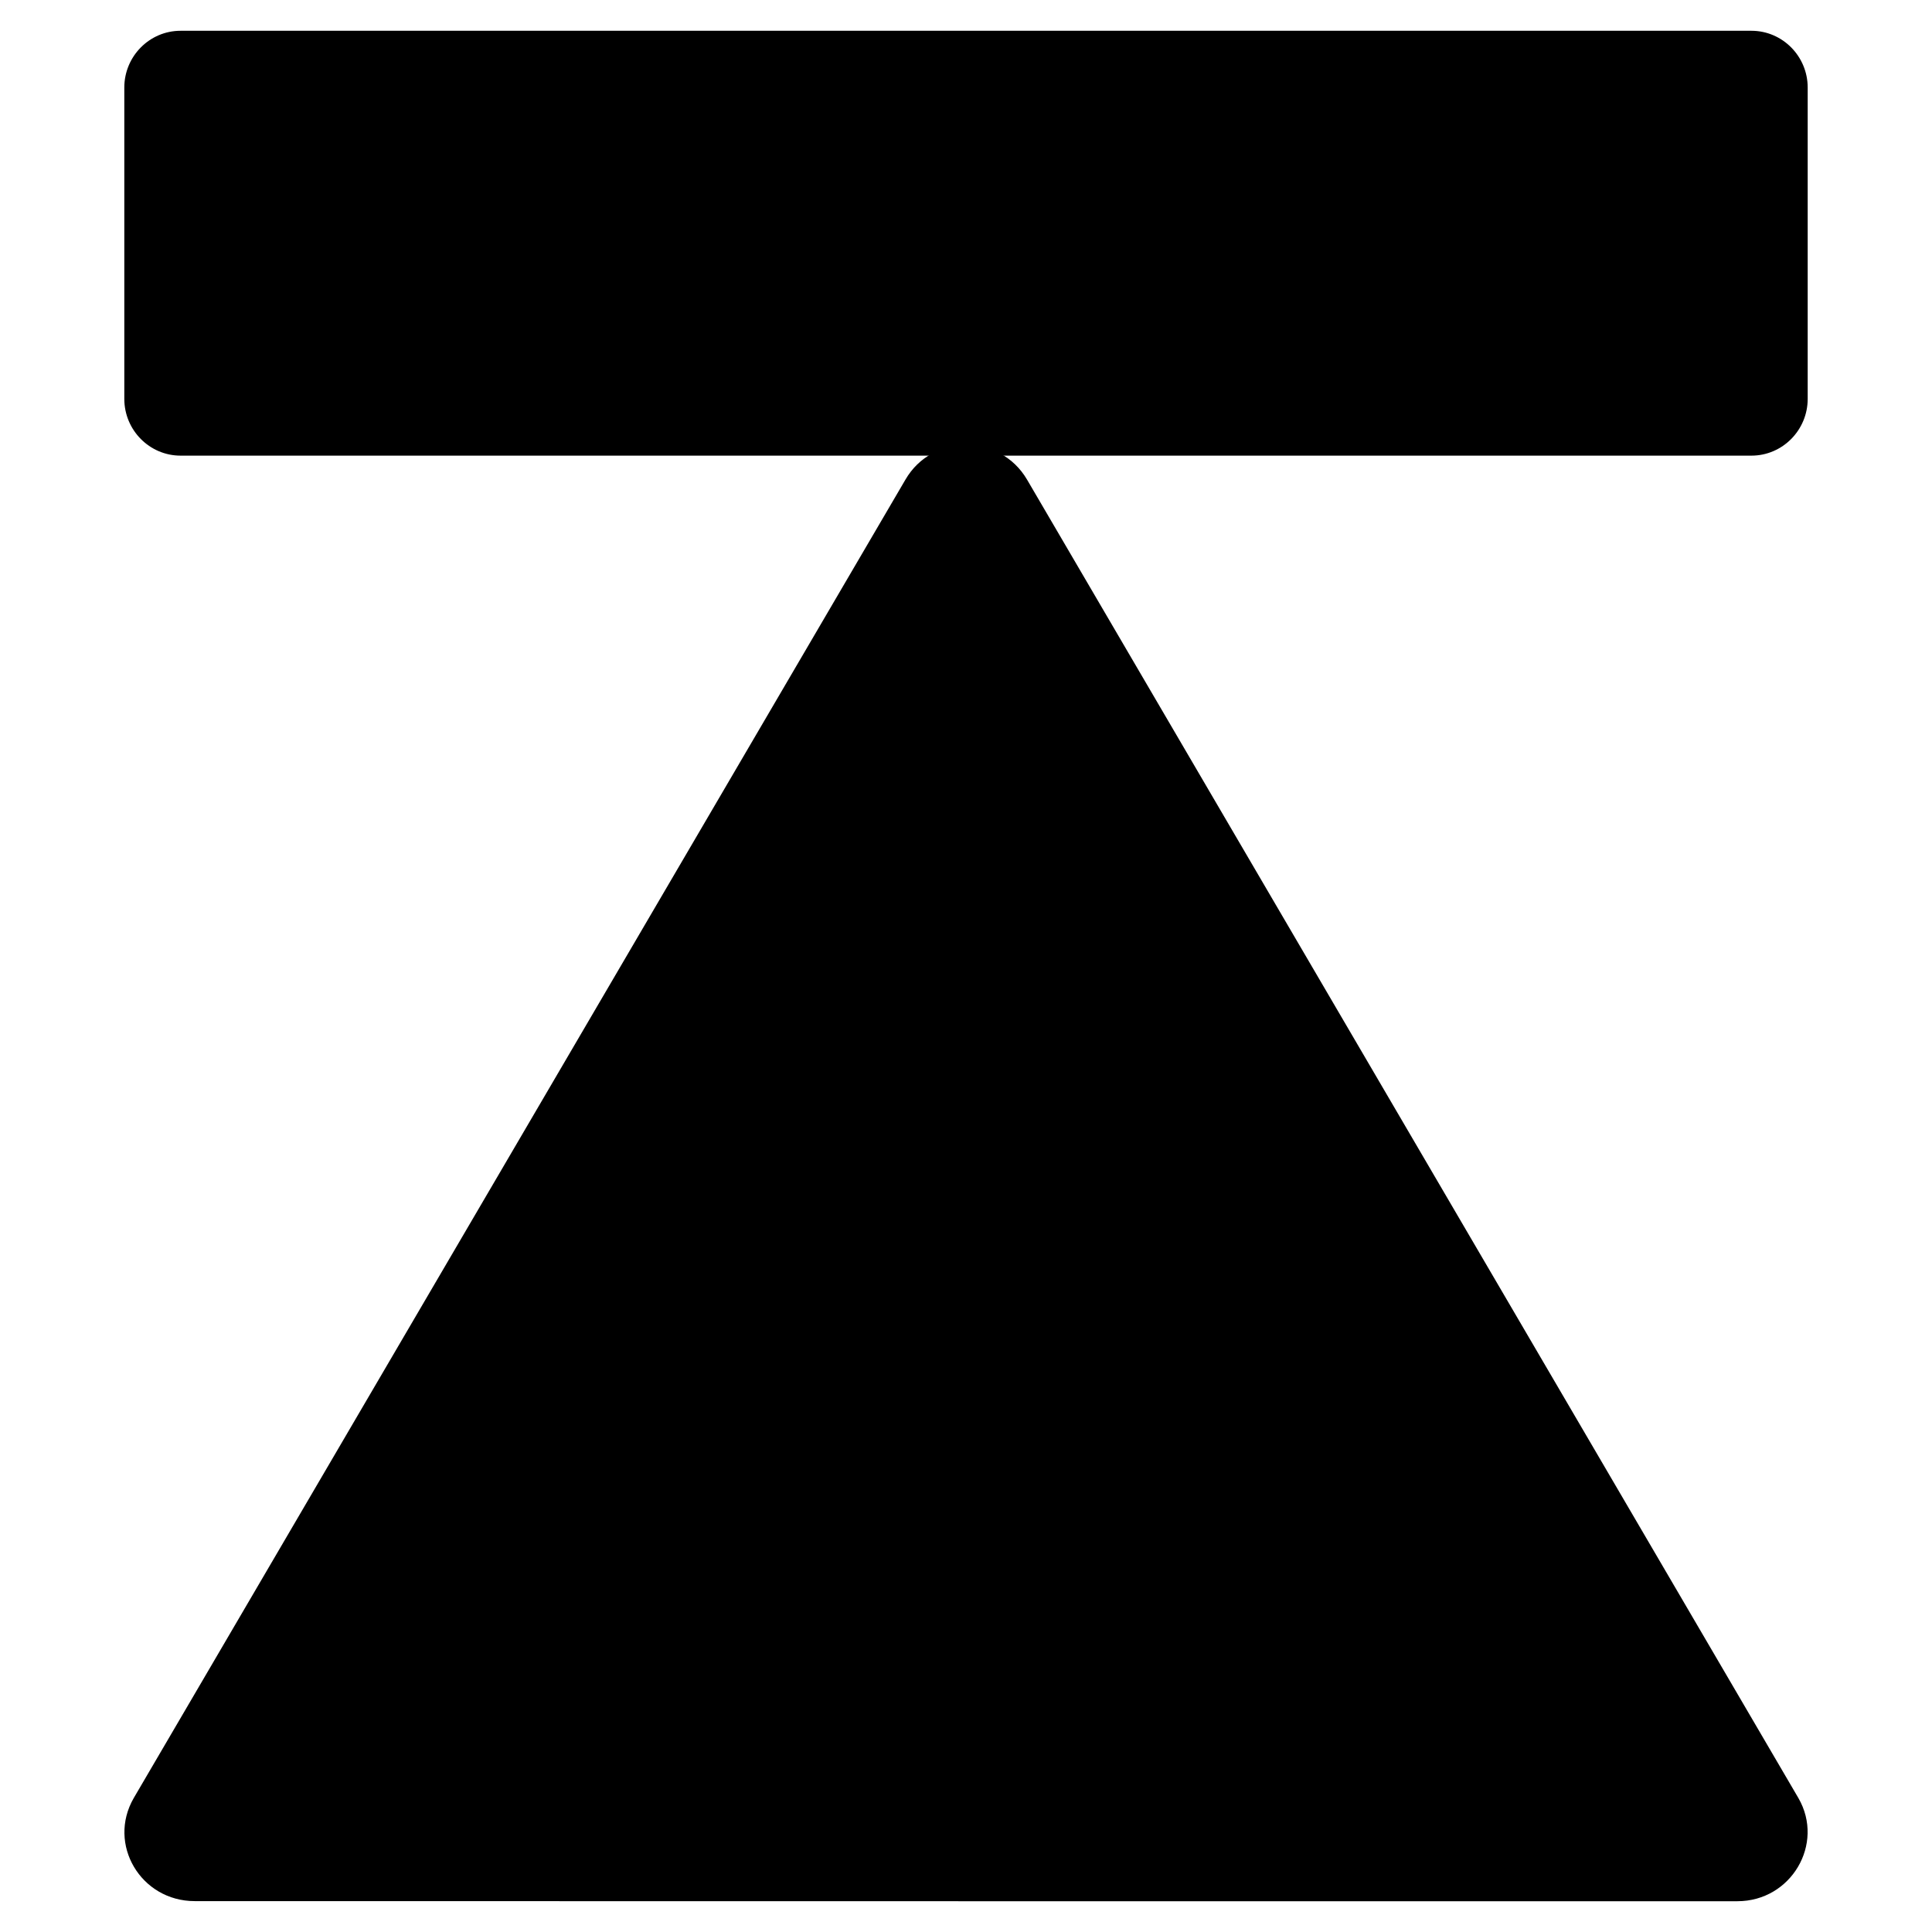
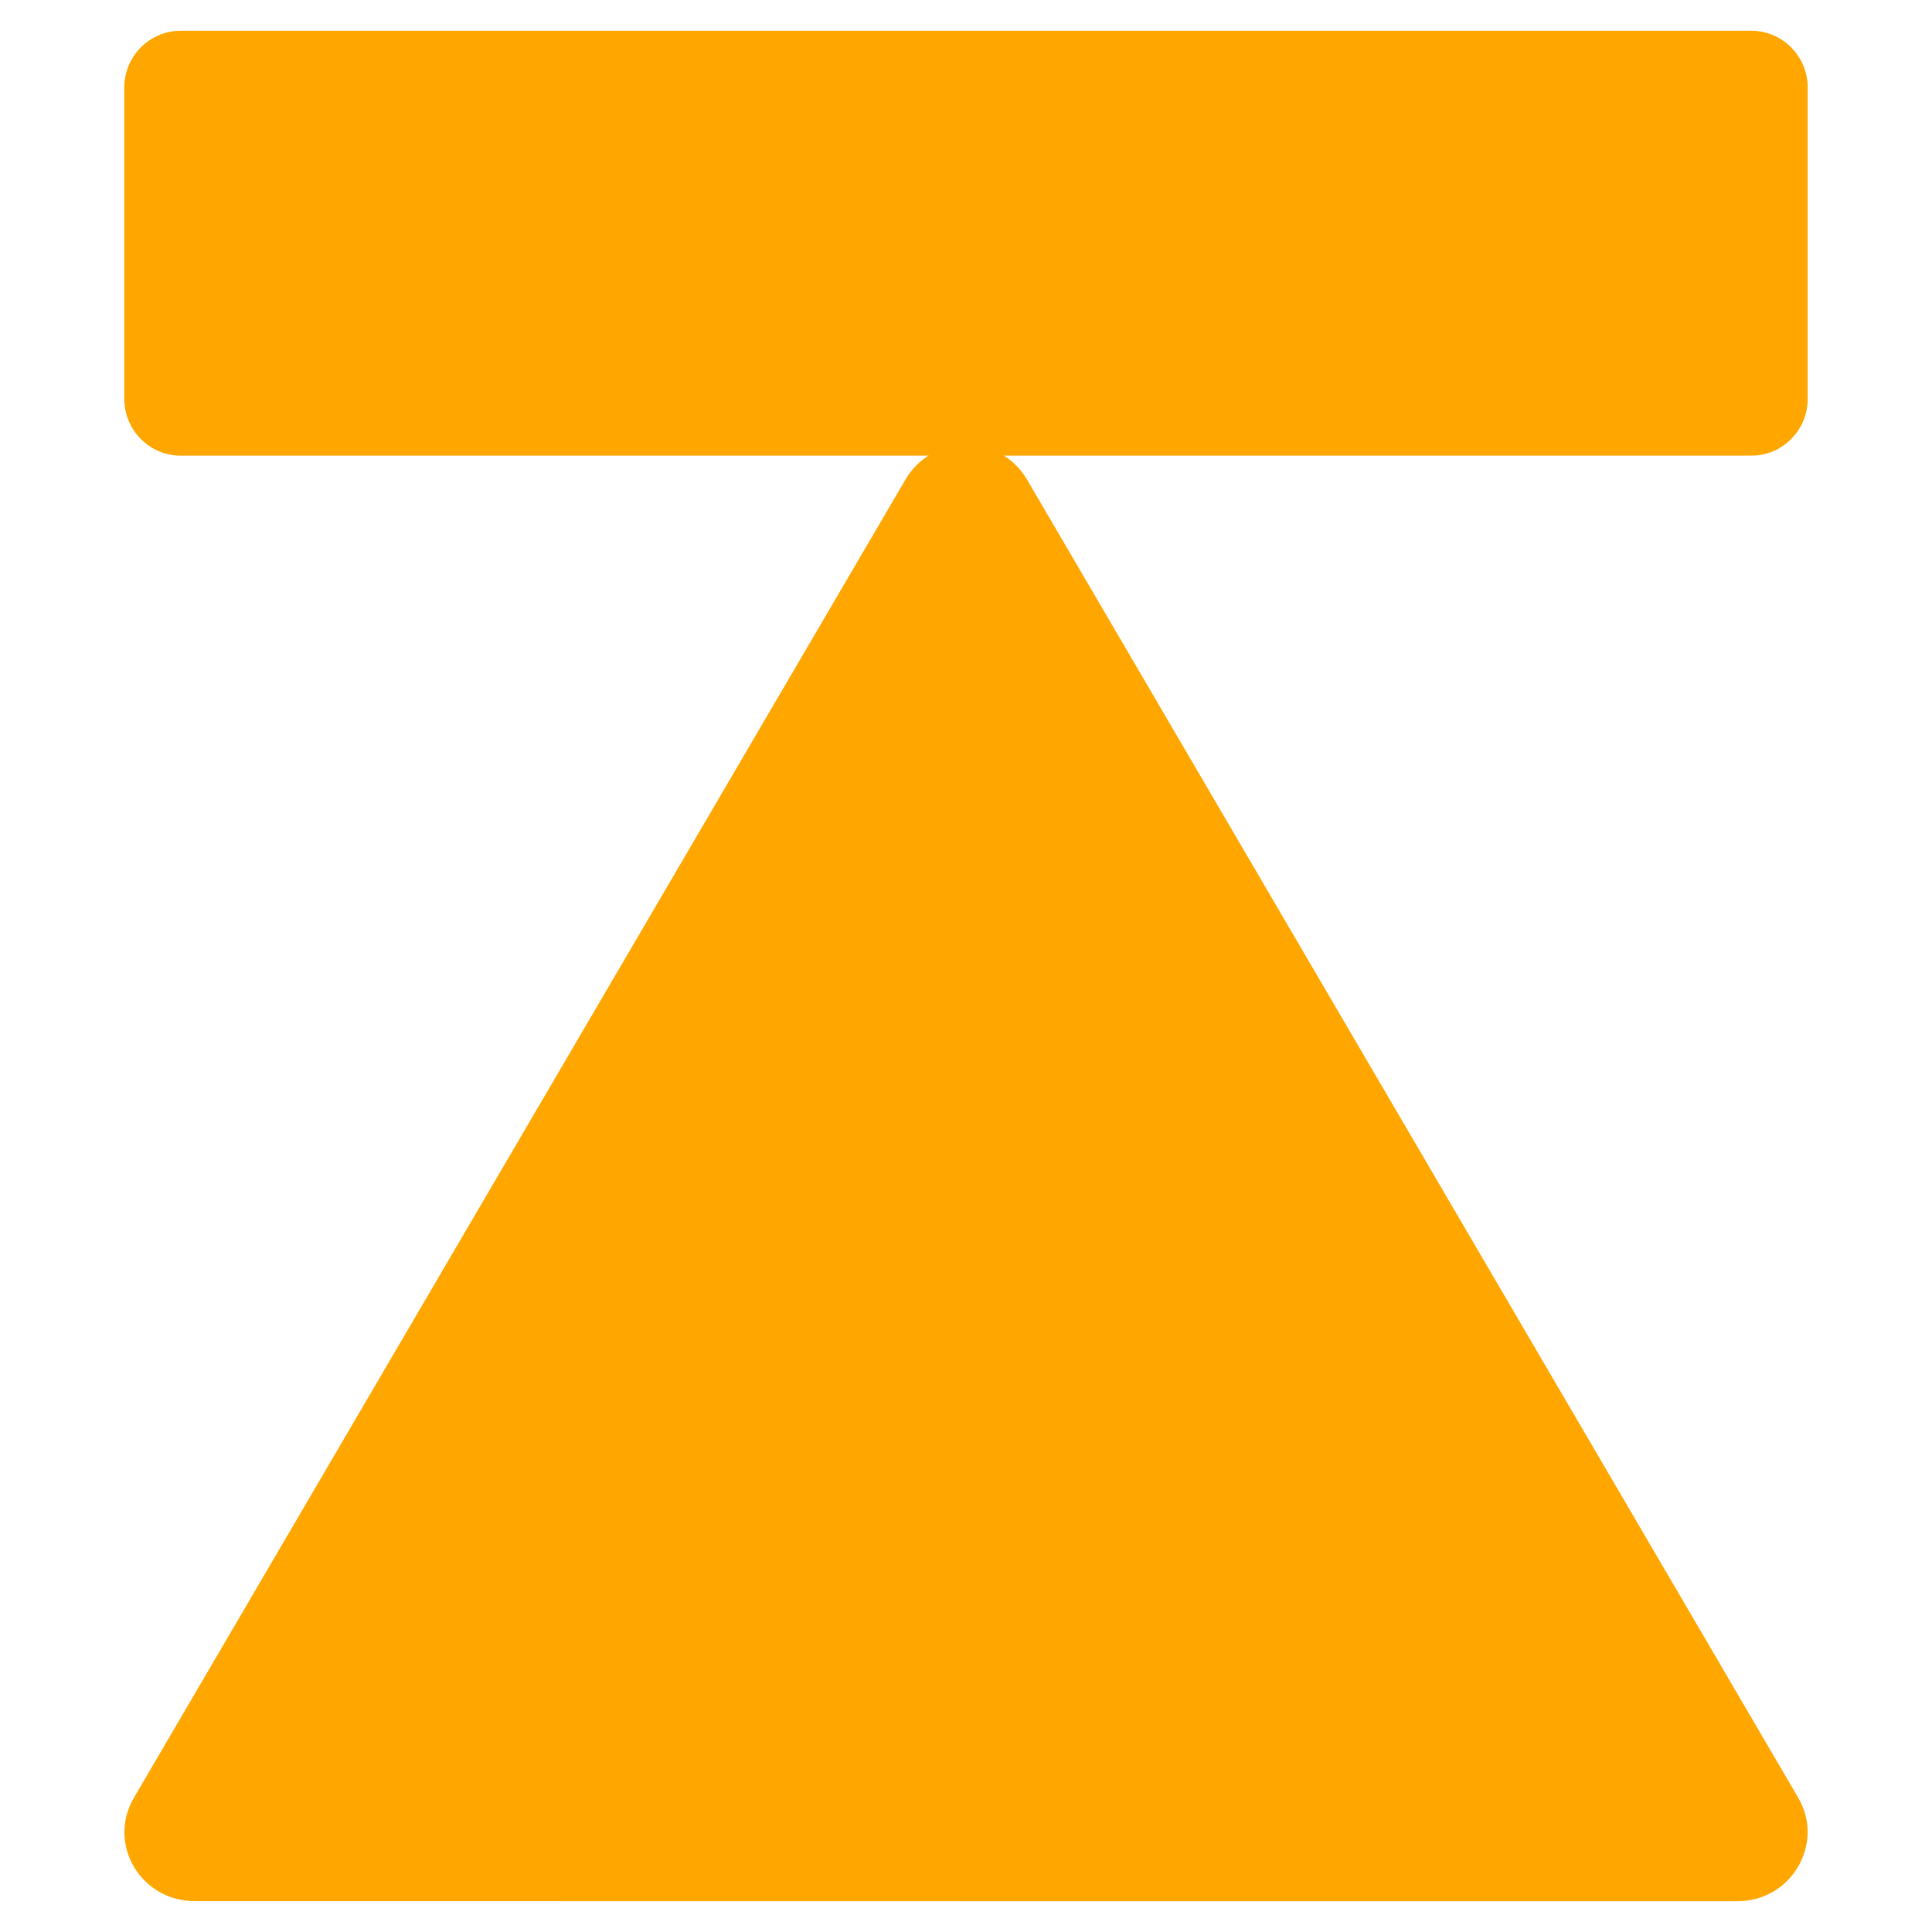
<svg xmlns="http://www.w3.org/2000/svg" enable-background="new 0 0 128 128" viewBox="0 0 18 18" version="1.1" id="svg29" width="18" height="18">
  <defs id="defs33" />
  <linearGradient id="a" x1="64" x2="64" y1="4.25" y2="123.91" gradientUnits="userSpaceOnUse">
    <stop stop-color="#FFAB40" offset="0" id="stop2" />
    <stop stop-color="#FF6D00" offset="1" id="stop4" />
  </linearGradient>
  <g id="g905" transform="matrix(0,0.9166989,-0.908251,0,25.34852,-7.760936)">
-     <path d="M 12.52,26.634 H 9.356 c -0.318,0 -0.577,-0.259 -0.577,-0.577 V 9.943 c 0,-0.318 0.259,-0.577 0.577,-0.577 h 3.164 c 0.318,0 0.577,0.259 0.577,0.577 V 26.057 c 0,0.318 -0.259,0.577 -0.577,0.577 z" id="path23" style="fill:#000000;fill-opacity:1;stroke-width:0.308" />
-     <path d="m 27.789,17.999 v -7.912 c 0,-0.552 -0.583,-0.897 -1.048,-0.626 L 13.342,17.373 c -0.472,0.278 -0.472,0.974 0,1.249 l 13.398,7.915 c 0.469,0.274 1.048,-0.071 1.048,-0.626 z" id="path25" style="fill:#000000;fill-opacity:1;stroke-width:0.308" />
+     <path d="M 12.52,26.634 H 9.356 c -0.318,0 -0.577,-0.259 -0.577,-0.577 V 9.943 c 0,-0.318 0.259,-0.577 0.577,-0.577 h 3.164 c 0.318,0 0.577,0.259 0.577,0.577 V 26.057 c 0,0.318 -0.259,0.577 -0.577,0.577 z" id="path23" style="fill:#ffa600;fill-opacity:1;stroke-width:0.308" />
+     <path d="m 27.789,17.999 v -7.912 c 0,-0.552 -0.583,-0.897 -1.048,-0.626 L 13.342,17.373 c -0.472,0.278 -0.472,0.974 0,1.249 l 13.398,7.915 c 0.469,0.274 1.048,-0.071 1.048,-0.626 z" id="path25" style="fill:#ffa600;fill-opacity:1;stroke-width:0.308" />
  </g>
</svg>
